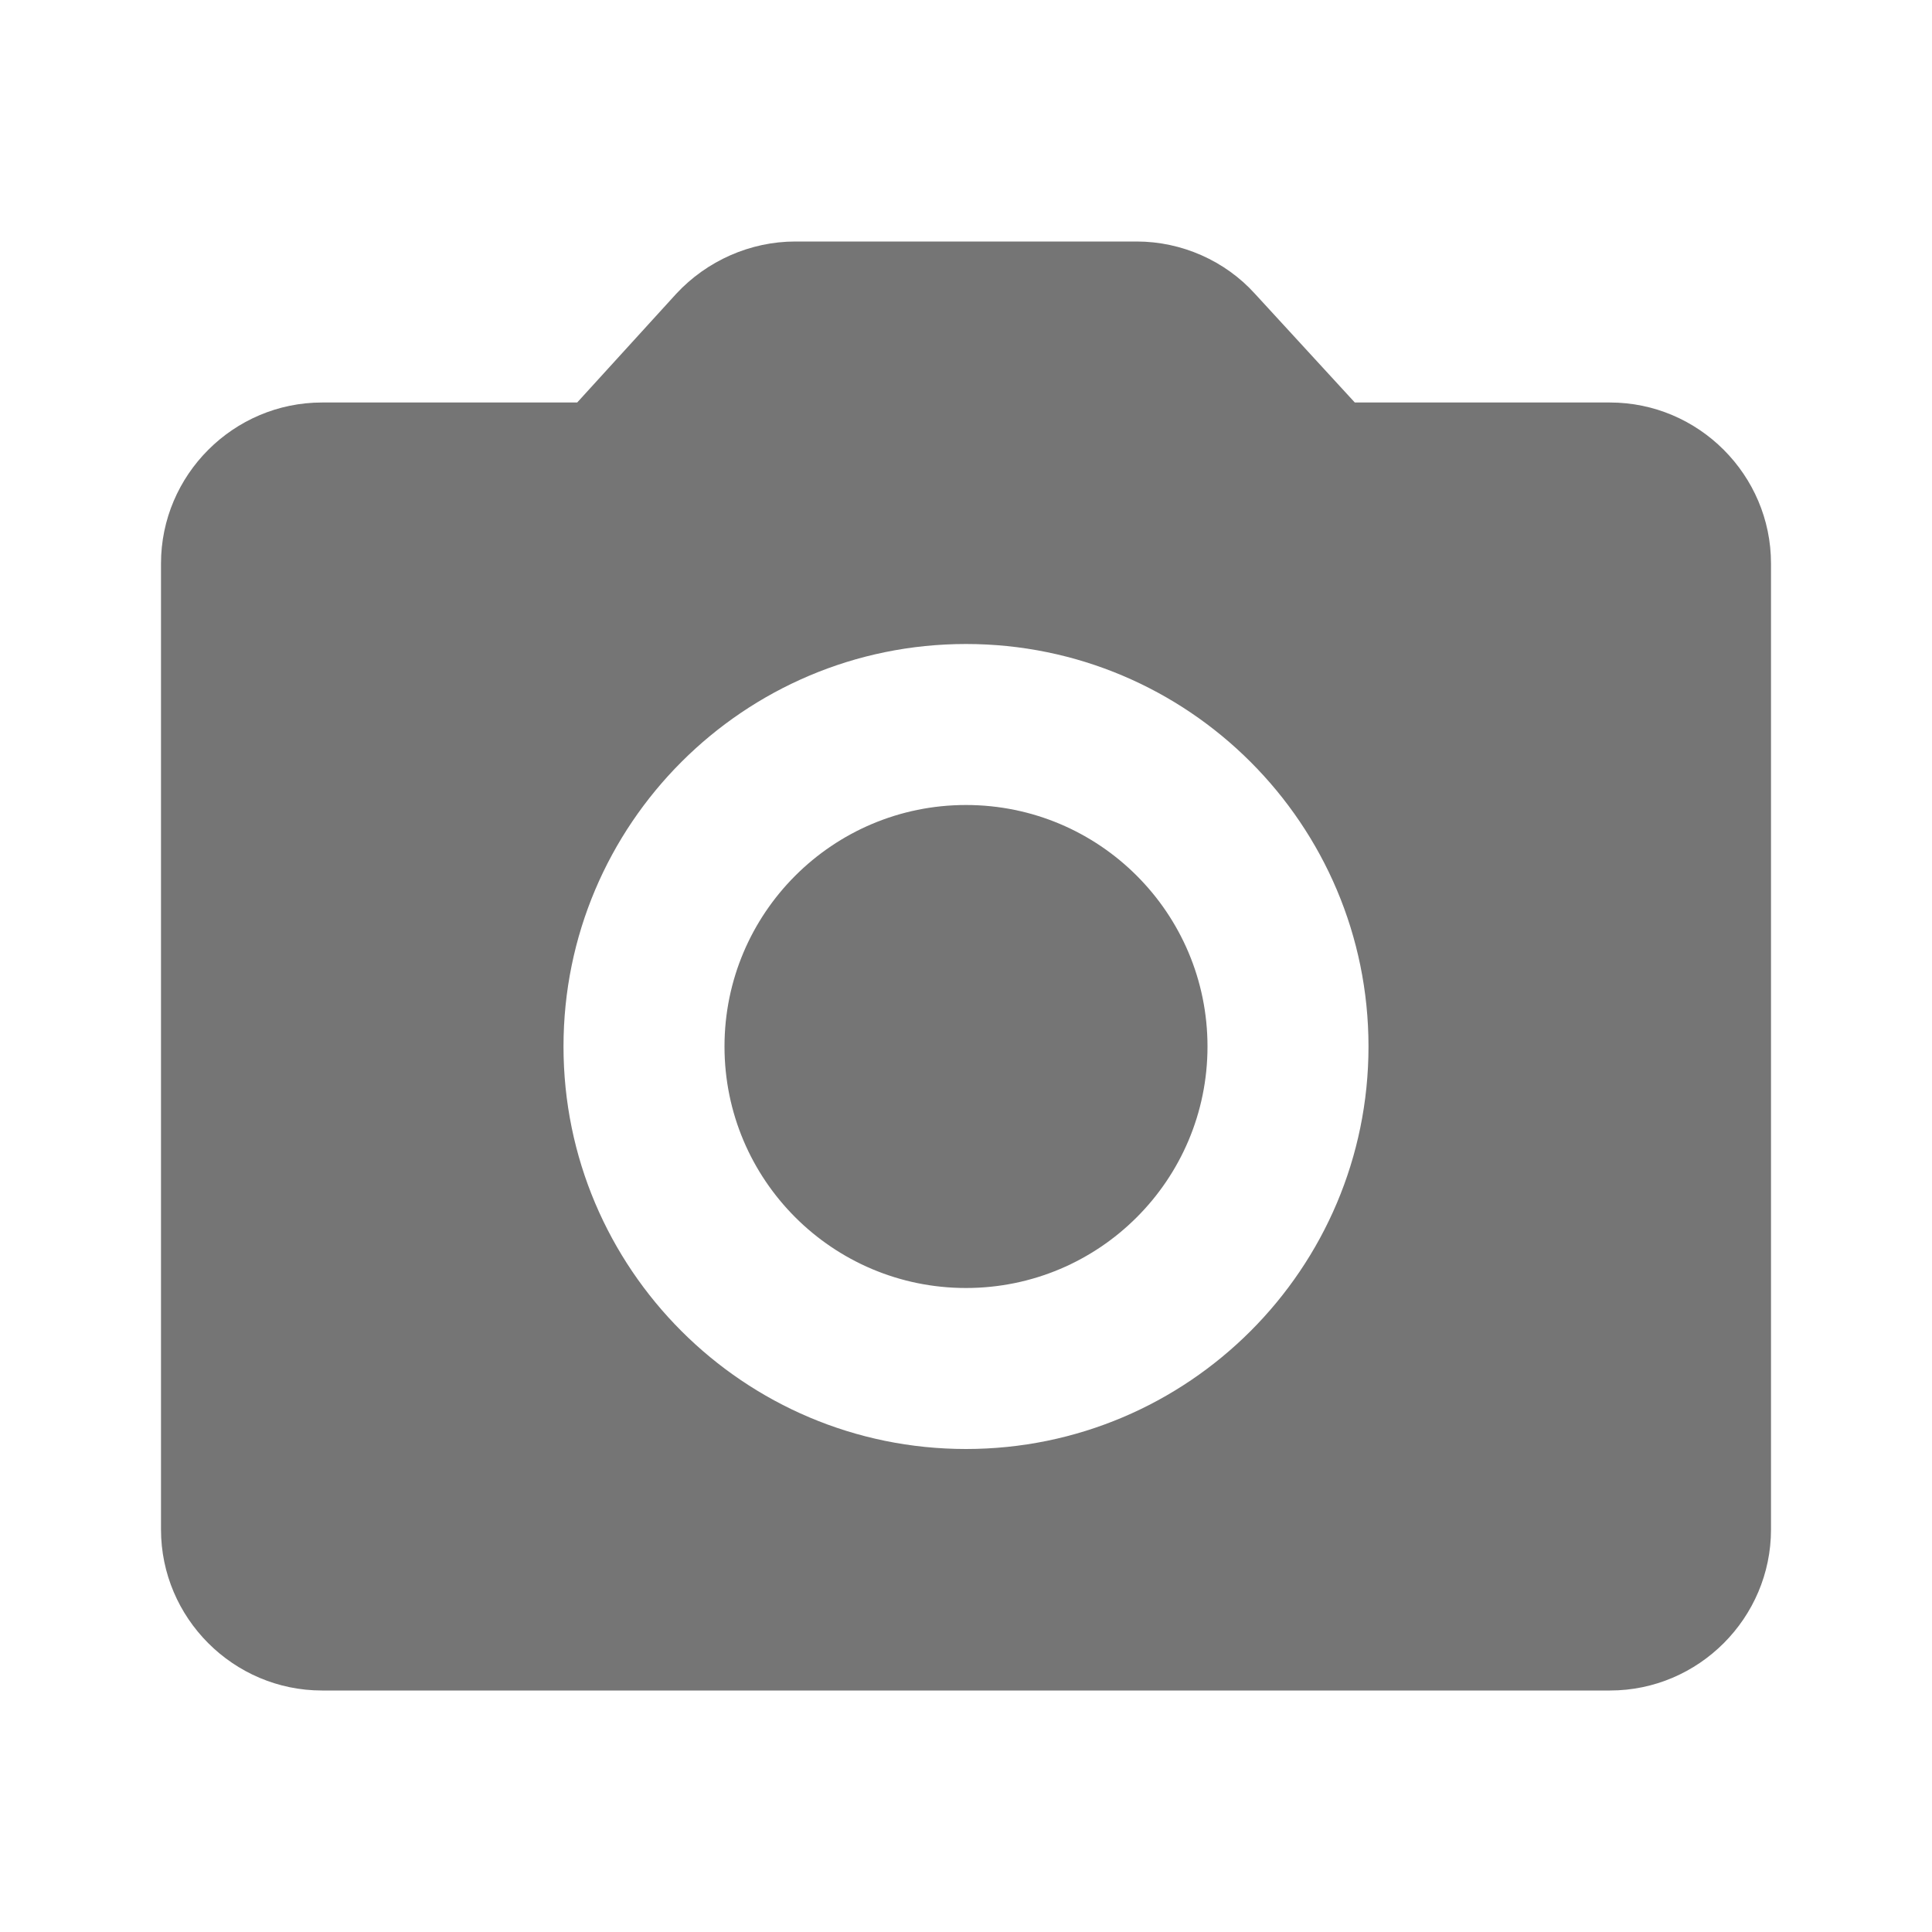
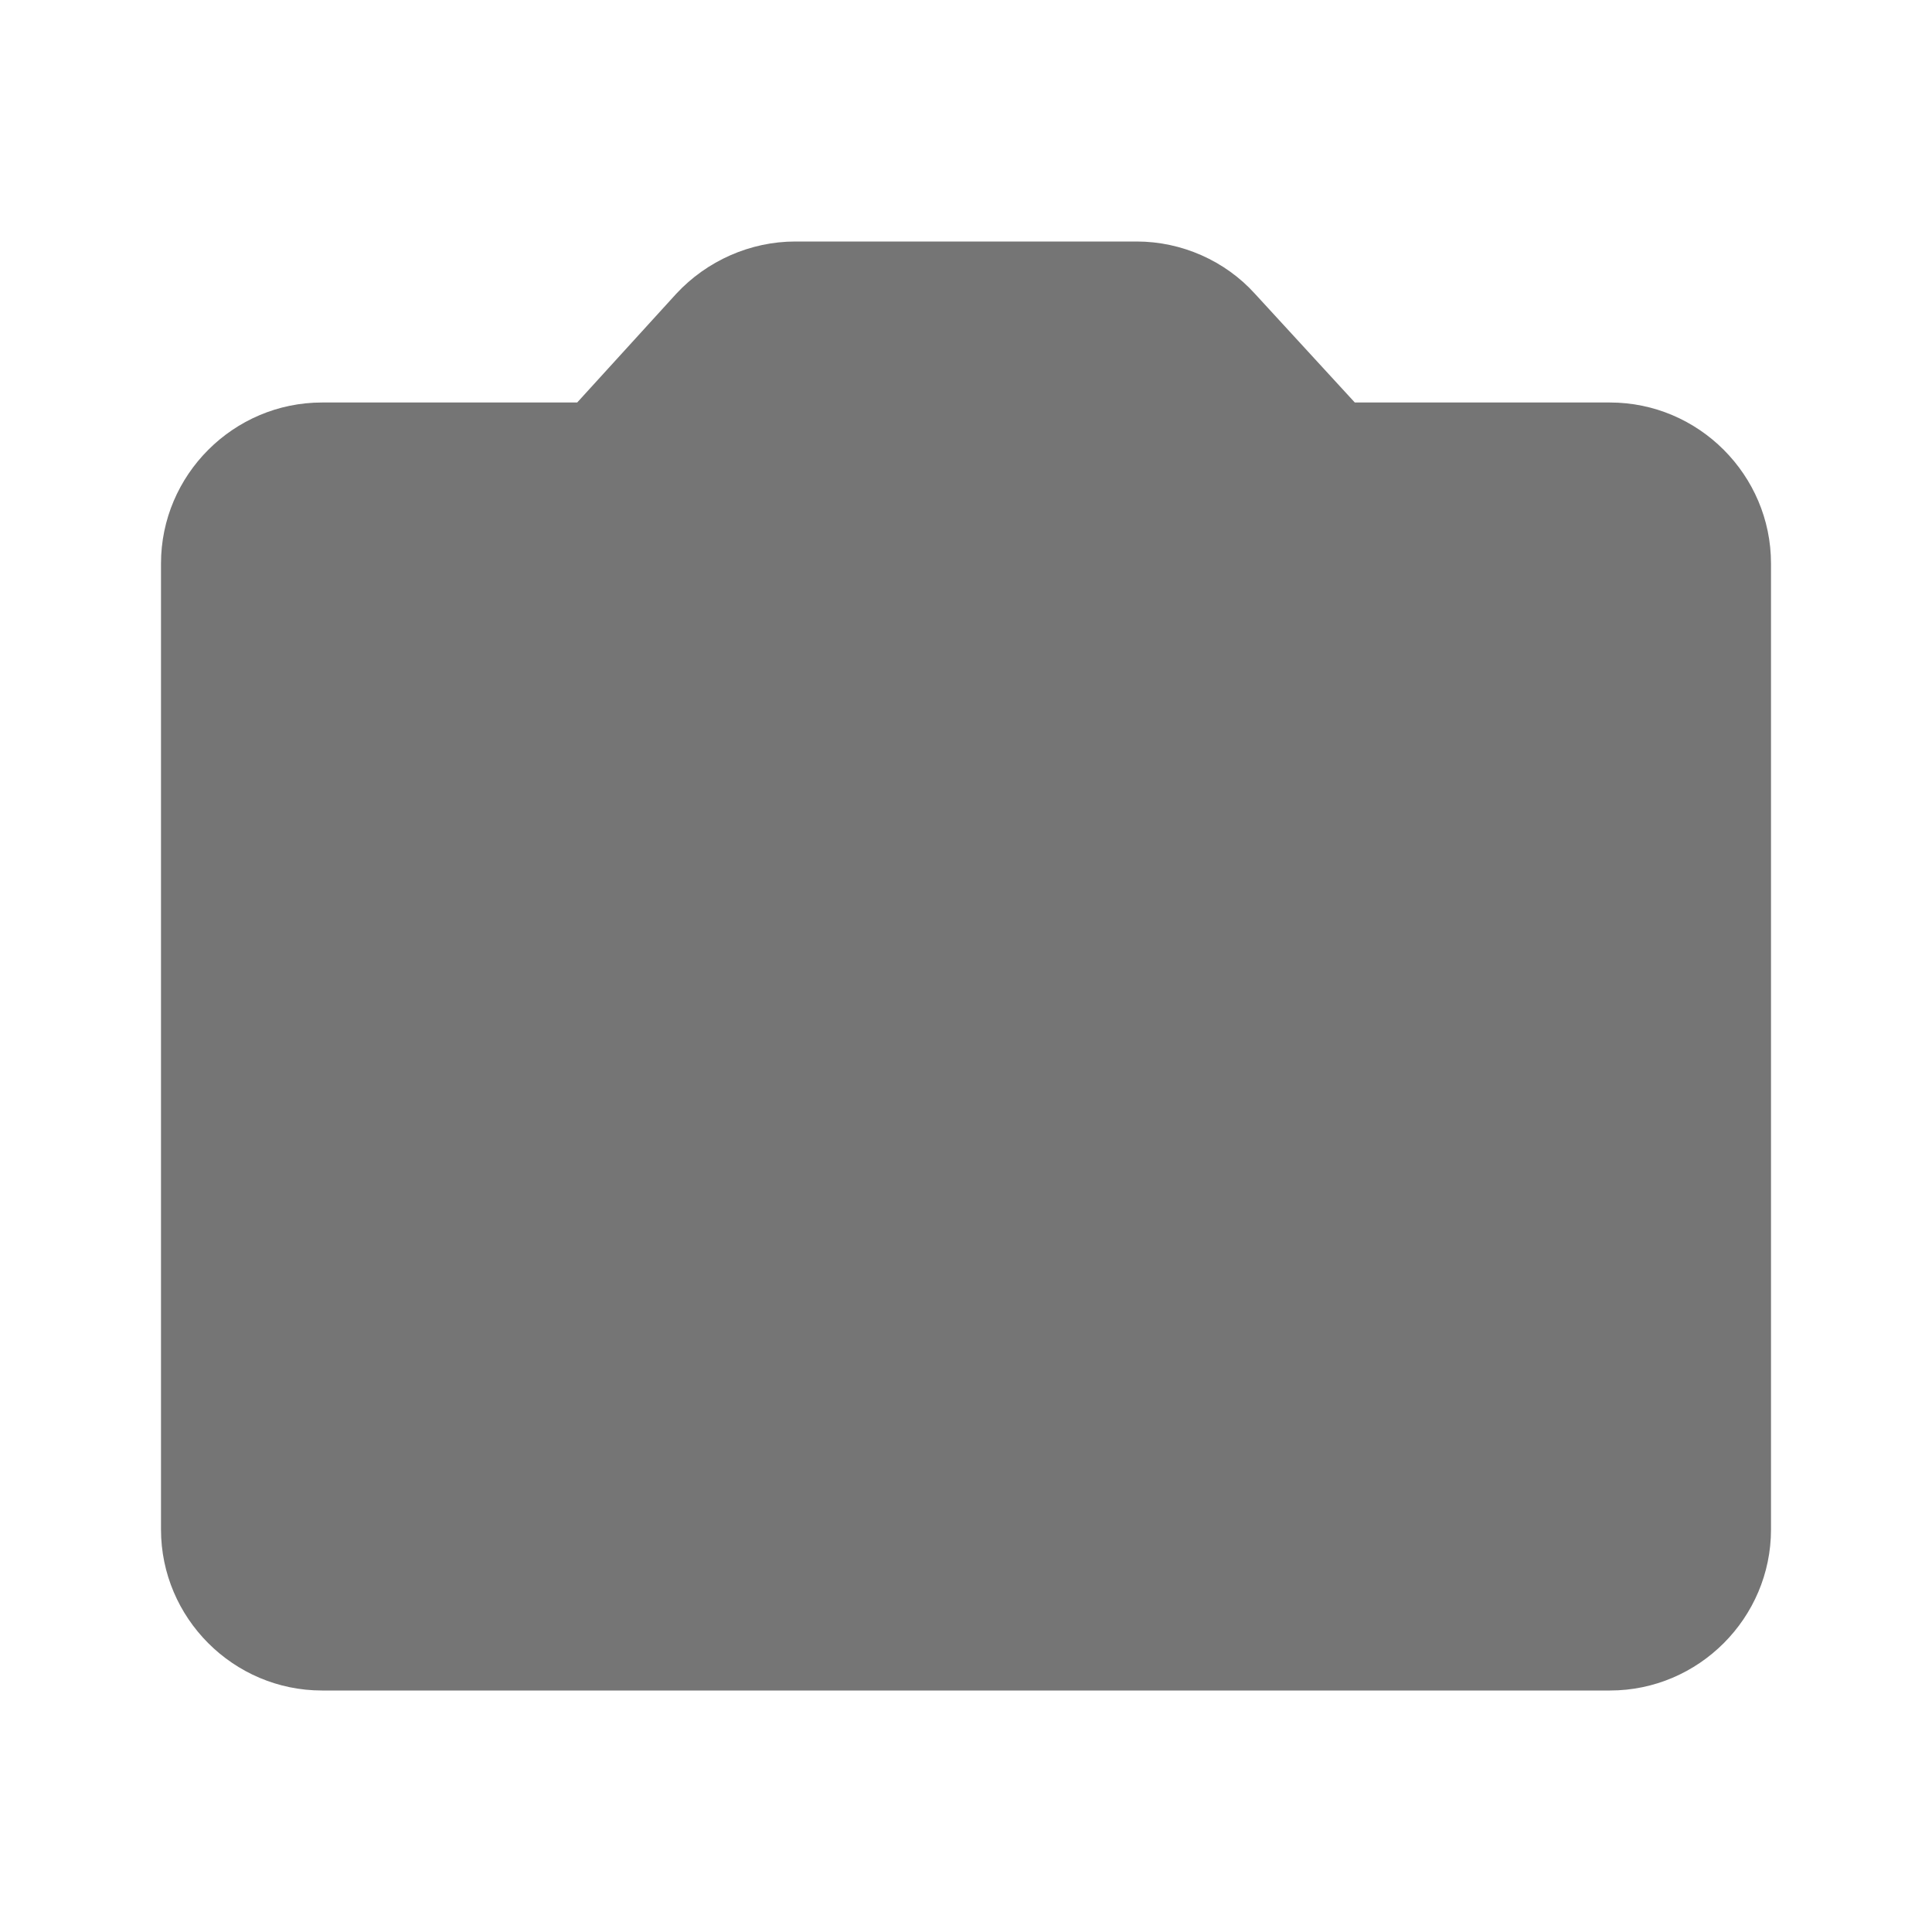
<svg xmlns="http://www.w3.org/2000/svg" width="24" height="24" viewBox="0 0 24 24" fill="none">
  <g id="photo_camera_24px">
-     <path id="icon/image/photo_camera_24px" fill-rule="evenodd" clip-rule="evenodd" d="M20 5H16.83L15.59 3.65C15.22 3.24 14.68 3 14.12 3H9.88C9.32 3 8.78 3.24 8.4 3.65L7.17 5H4C2.9 5 2 5.9 2 7V19C2 20.1 2.9 21 4 21H20C21.1 21 22 20.1 22 19V7C22 5.9 21.1 5 20 5ZM12 10C10.343 10 9 11.343 9 13C9 14.657 10.343 16 12 16C13.657 16 15 14.657 15 13C15 11.343 13.657 10 12 10ZM7 13C7 15.76 9.24 18 12 18C14.76 18 17 15.76 17 13C17 10.24 14.76 8 12 8C9.24 8 7 10.24 7 13Z" fill="black" fill-opacity="0.54" />
+     <path id="icon/image/photo_camera_24px" fillRule="evenodd" clipRule="evenodd" d="M20 5H16.83L15.59 3.65C15.22 3.24 14.68 3 14.12 3H9.88C9.32 3 8.78 3.24 8.4 3.65L7.17 5H4C2.9 5 2 5.9 2 7V19C2 20.1 2.9 21 4 21H20C21.1 21 22 20.1 22 19V7C22 5.9 21.1 5 20 5ZM12 10C10.343 10 9 11.343 9 13C9 14.657 10.343 16 12 16C13.657 16 15 14.657 15 13C15 11.343 13.657 10 12 10ZM7 13C7 15.76 9.24 18 12 18C14.76 18 17 15.76 17 13C17 10.24 14.76 8 12 8C9.24 8 7 10.24 7 13Z" fill="black" fill-opacity="0.54" />
  </g>
</svg>
